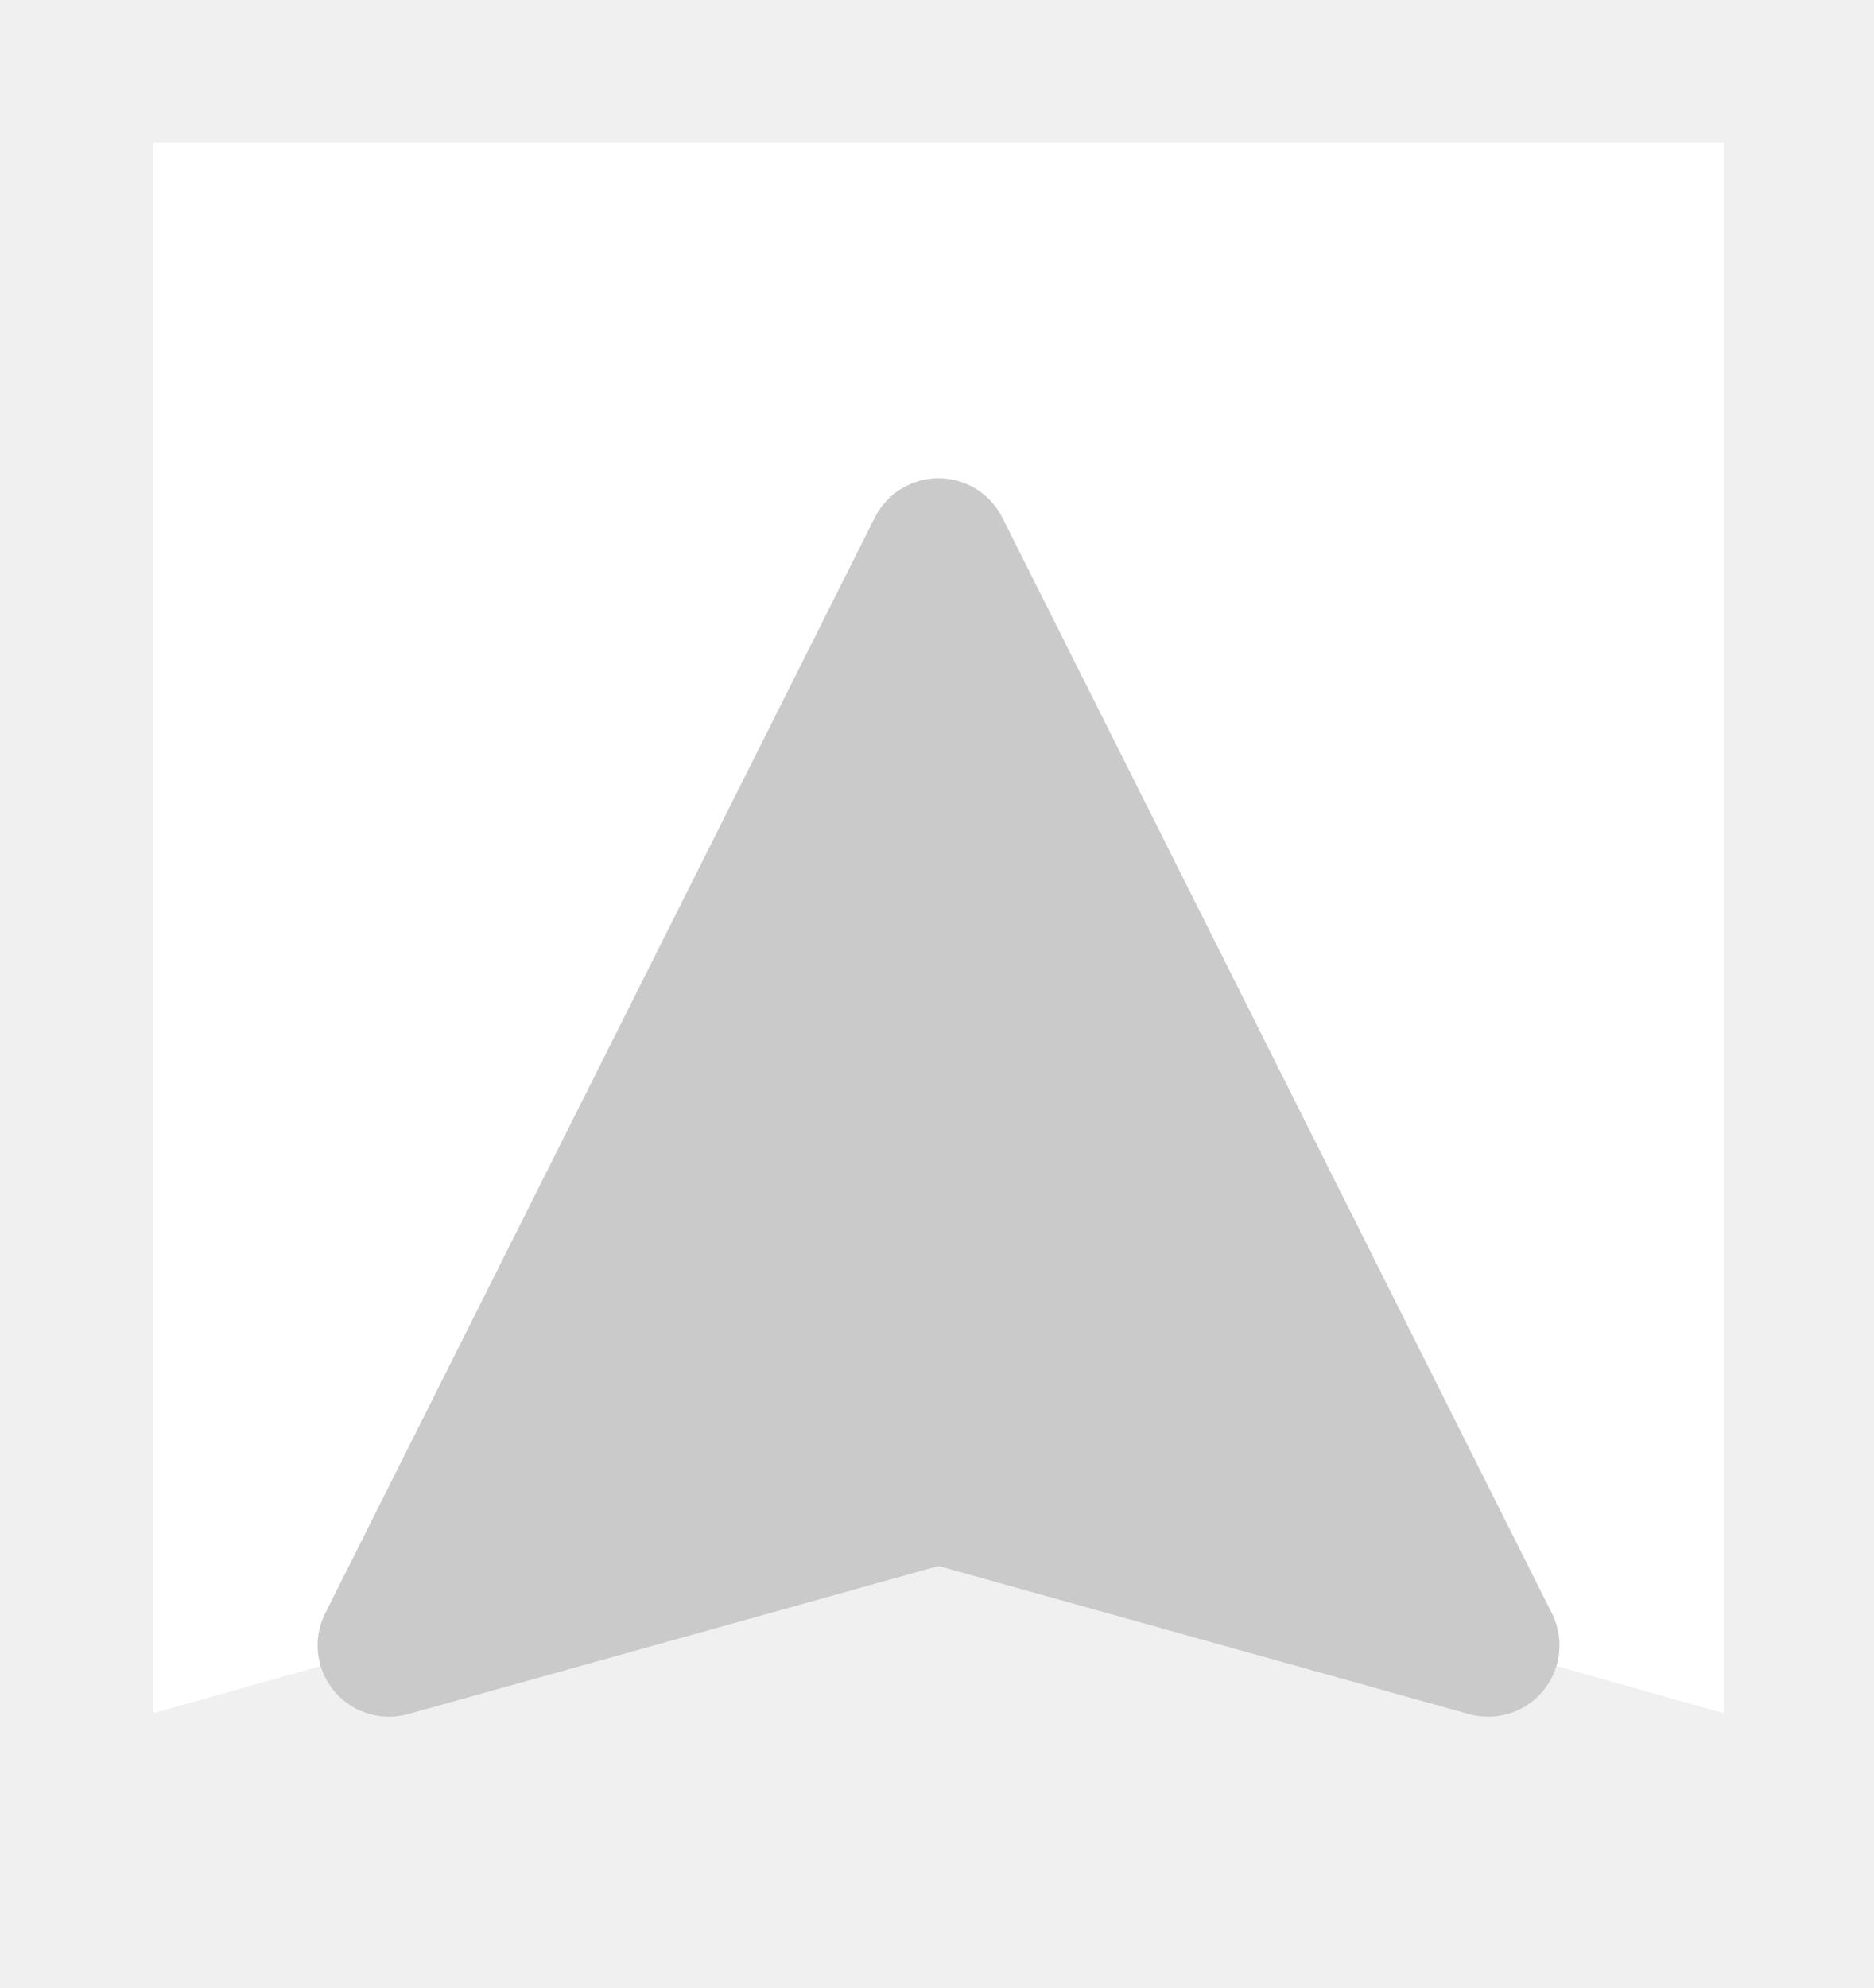
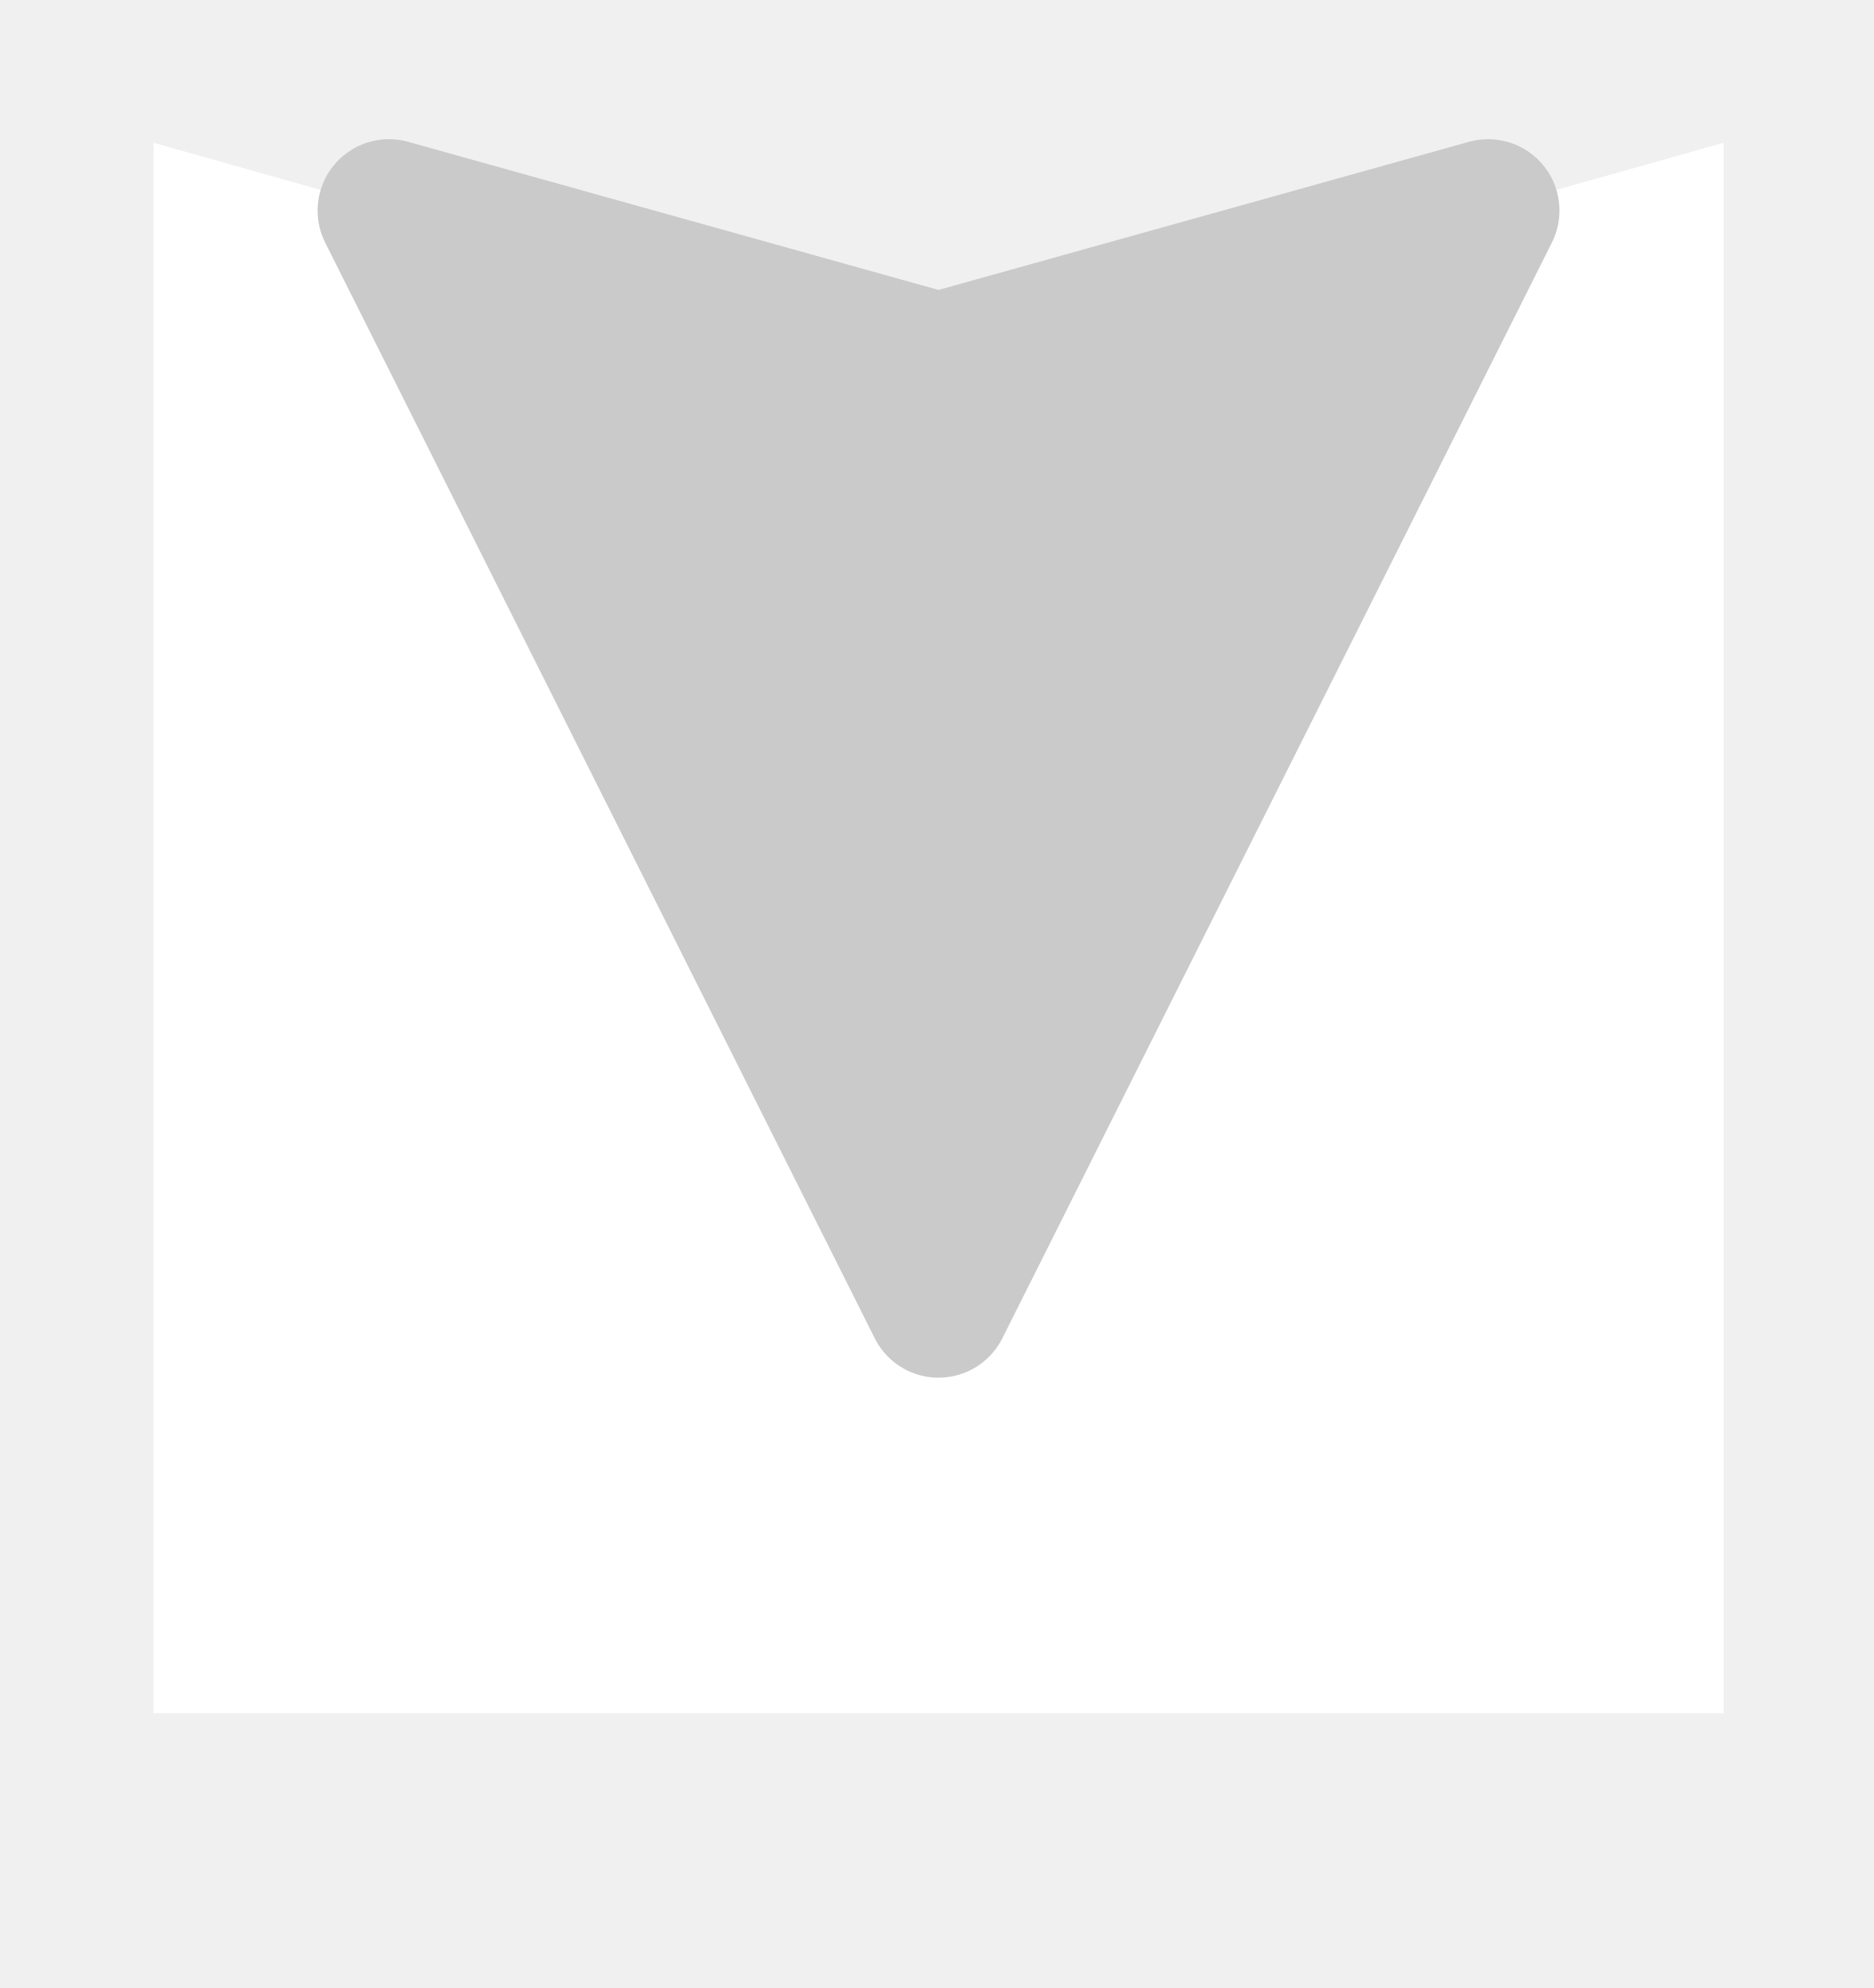
<svg xmlns="http://www.w3.org/2000/svg" version="1.1" id="Layer_1" x="0px" y="0px" viewBox="0 0 52.5 55.7" style="enable-background:new 0 0 52.5 55.7;" xml:space="preserve">
  <style type="text/css">
	.st0{fill:#FFFFFF;}
	.st1{fill:#CACACA;stroke:#CACACA;stroke-width:4;stroke-linejoin:round;}
</style>
-   <polygon class="st0" points="48.3,48 26.3,41.8 4.3,48 4.3,4 48.3,4 " />
-   <polygon class="st1" points="26.3,15.4 10.9,46.1 26.3,41.8 41.7,46.1 " />
+   <polygon class="st0" points="4.3,4 26.3,10.2 48.3,4 48.3,48 4.3,48 " />
+   <polygon class="st1" points="26.3,36.6 41.7,5.9 26.3,10.2 10.9,5.9 " />
</svg>
